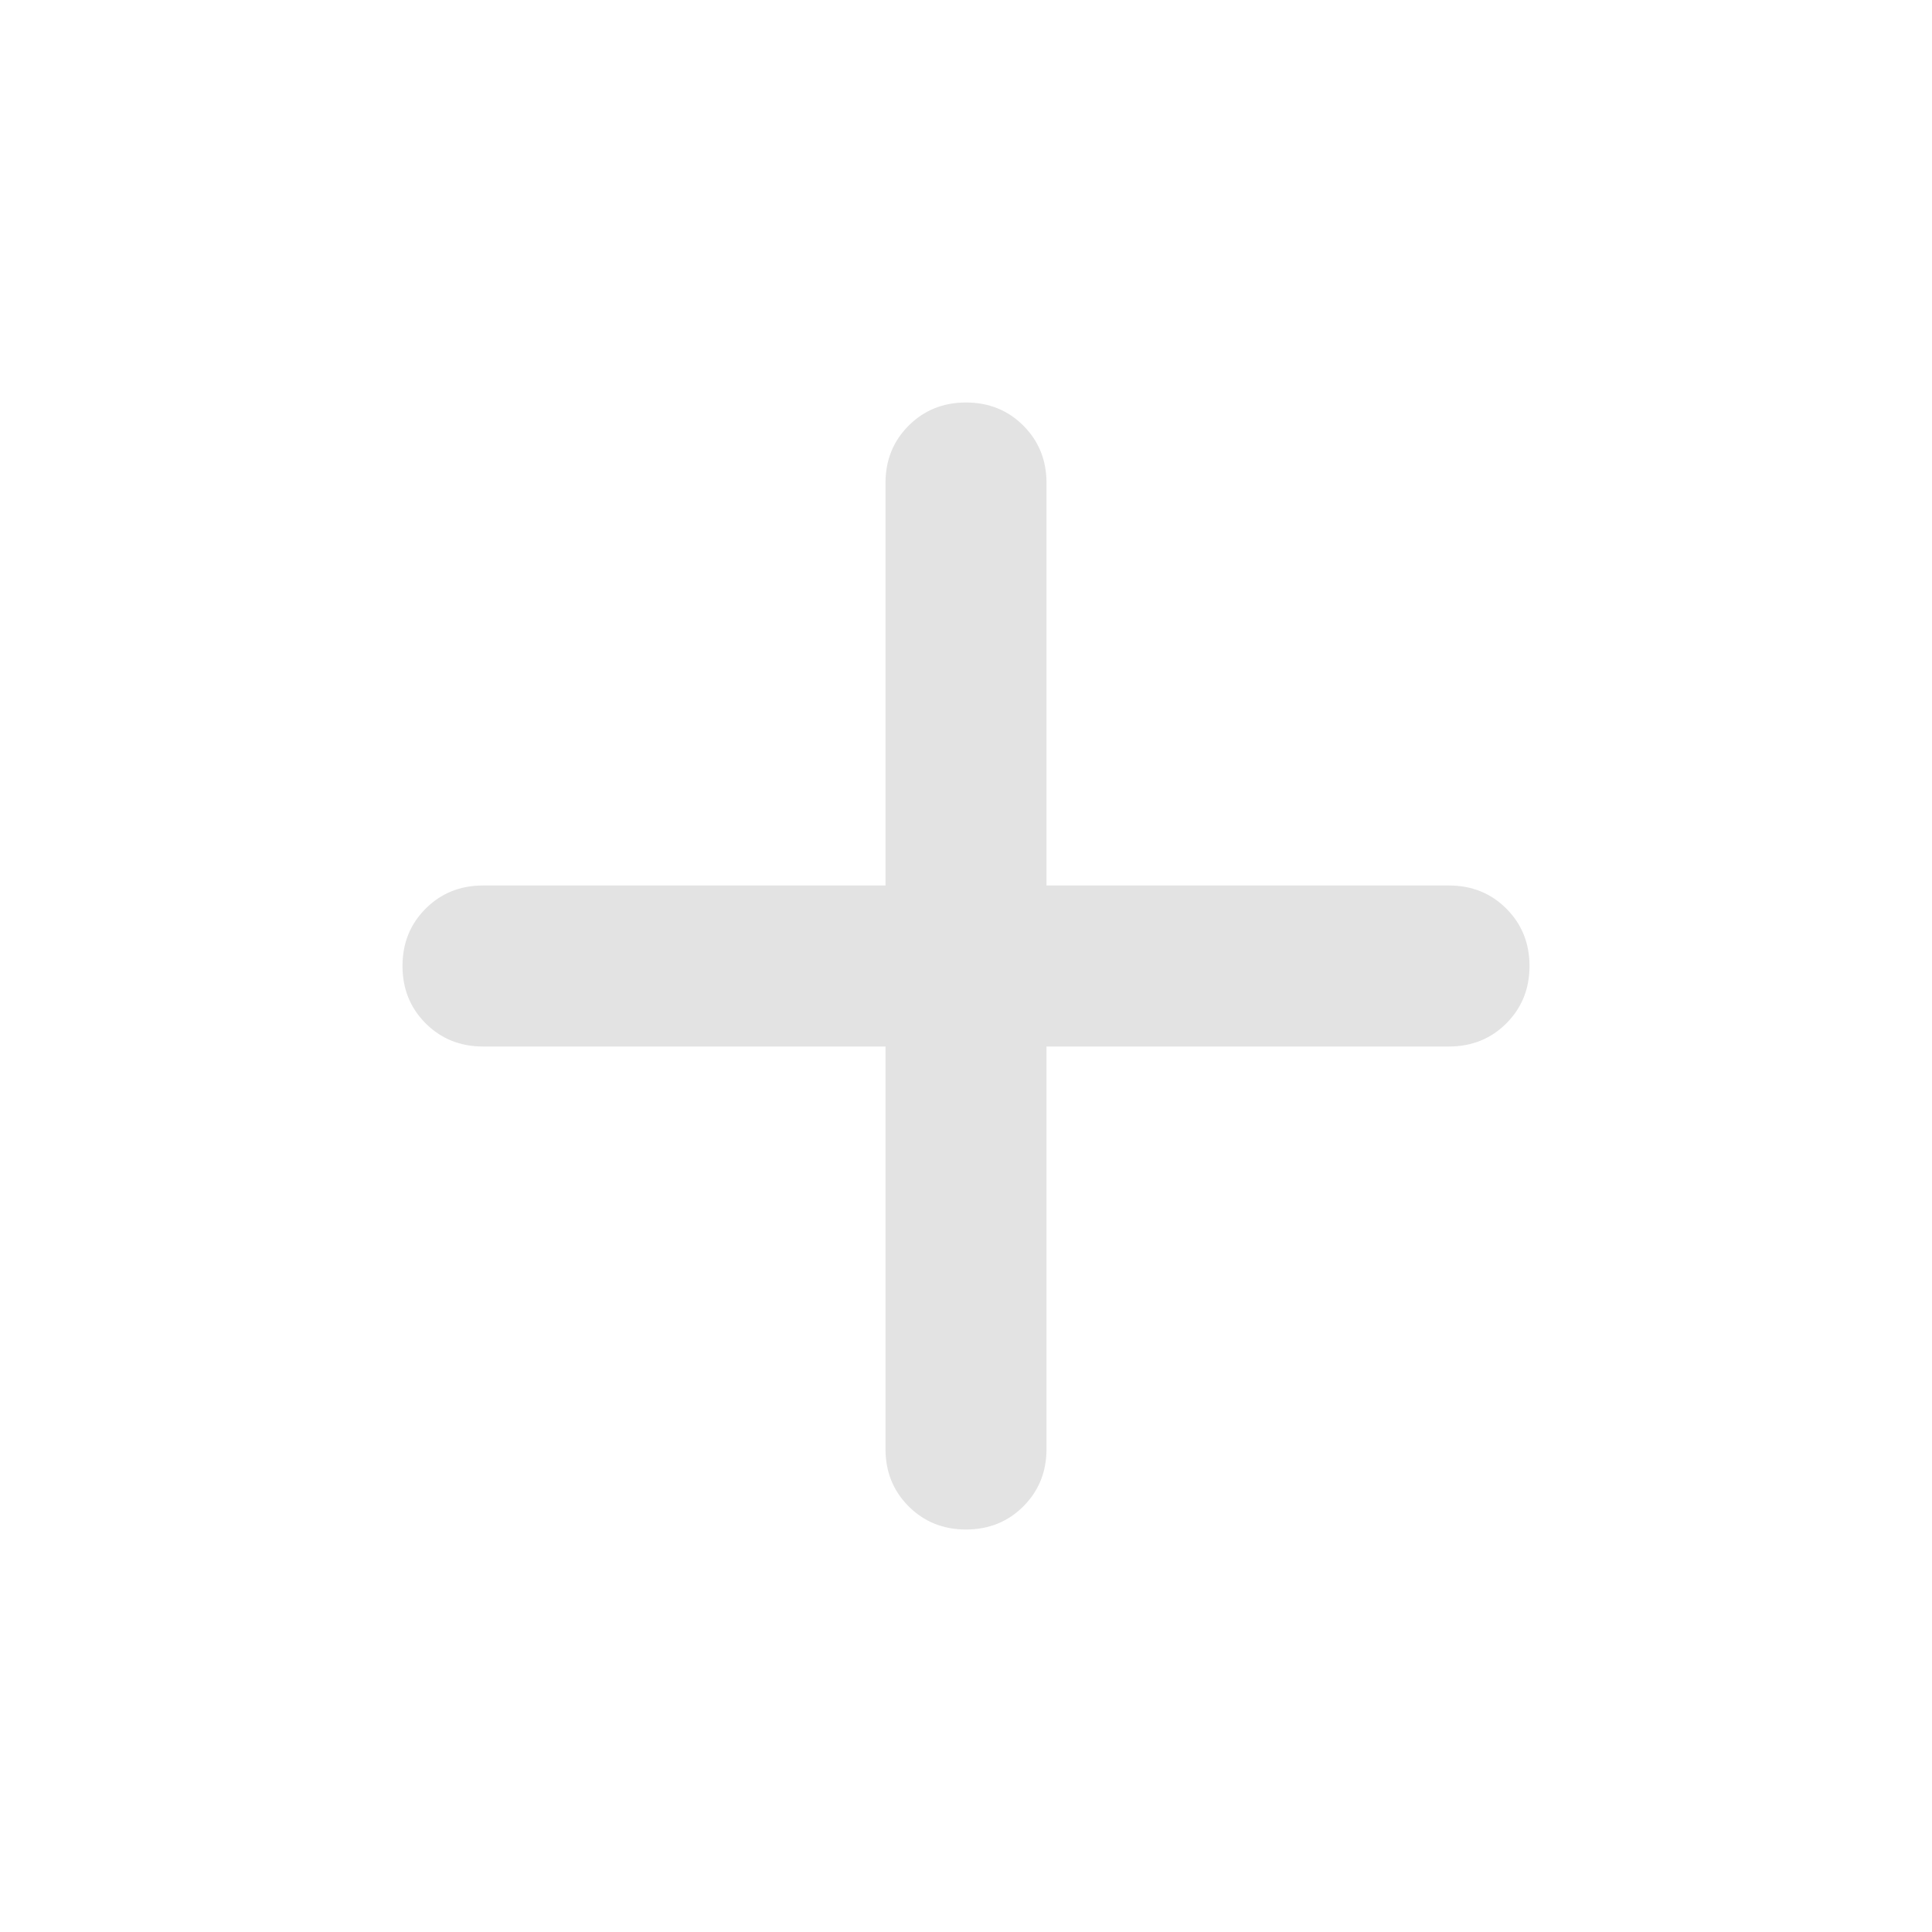
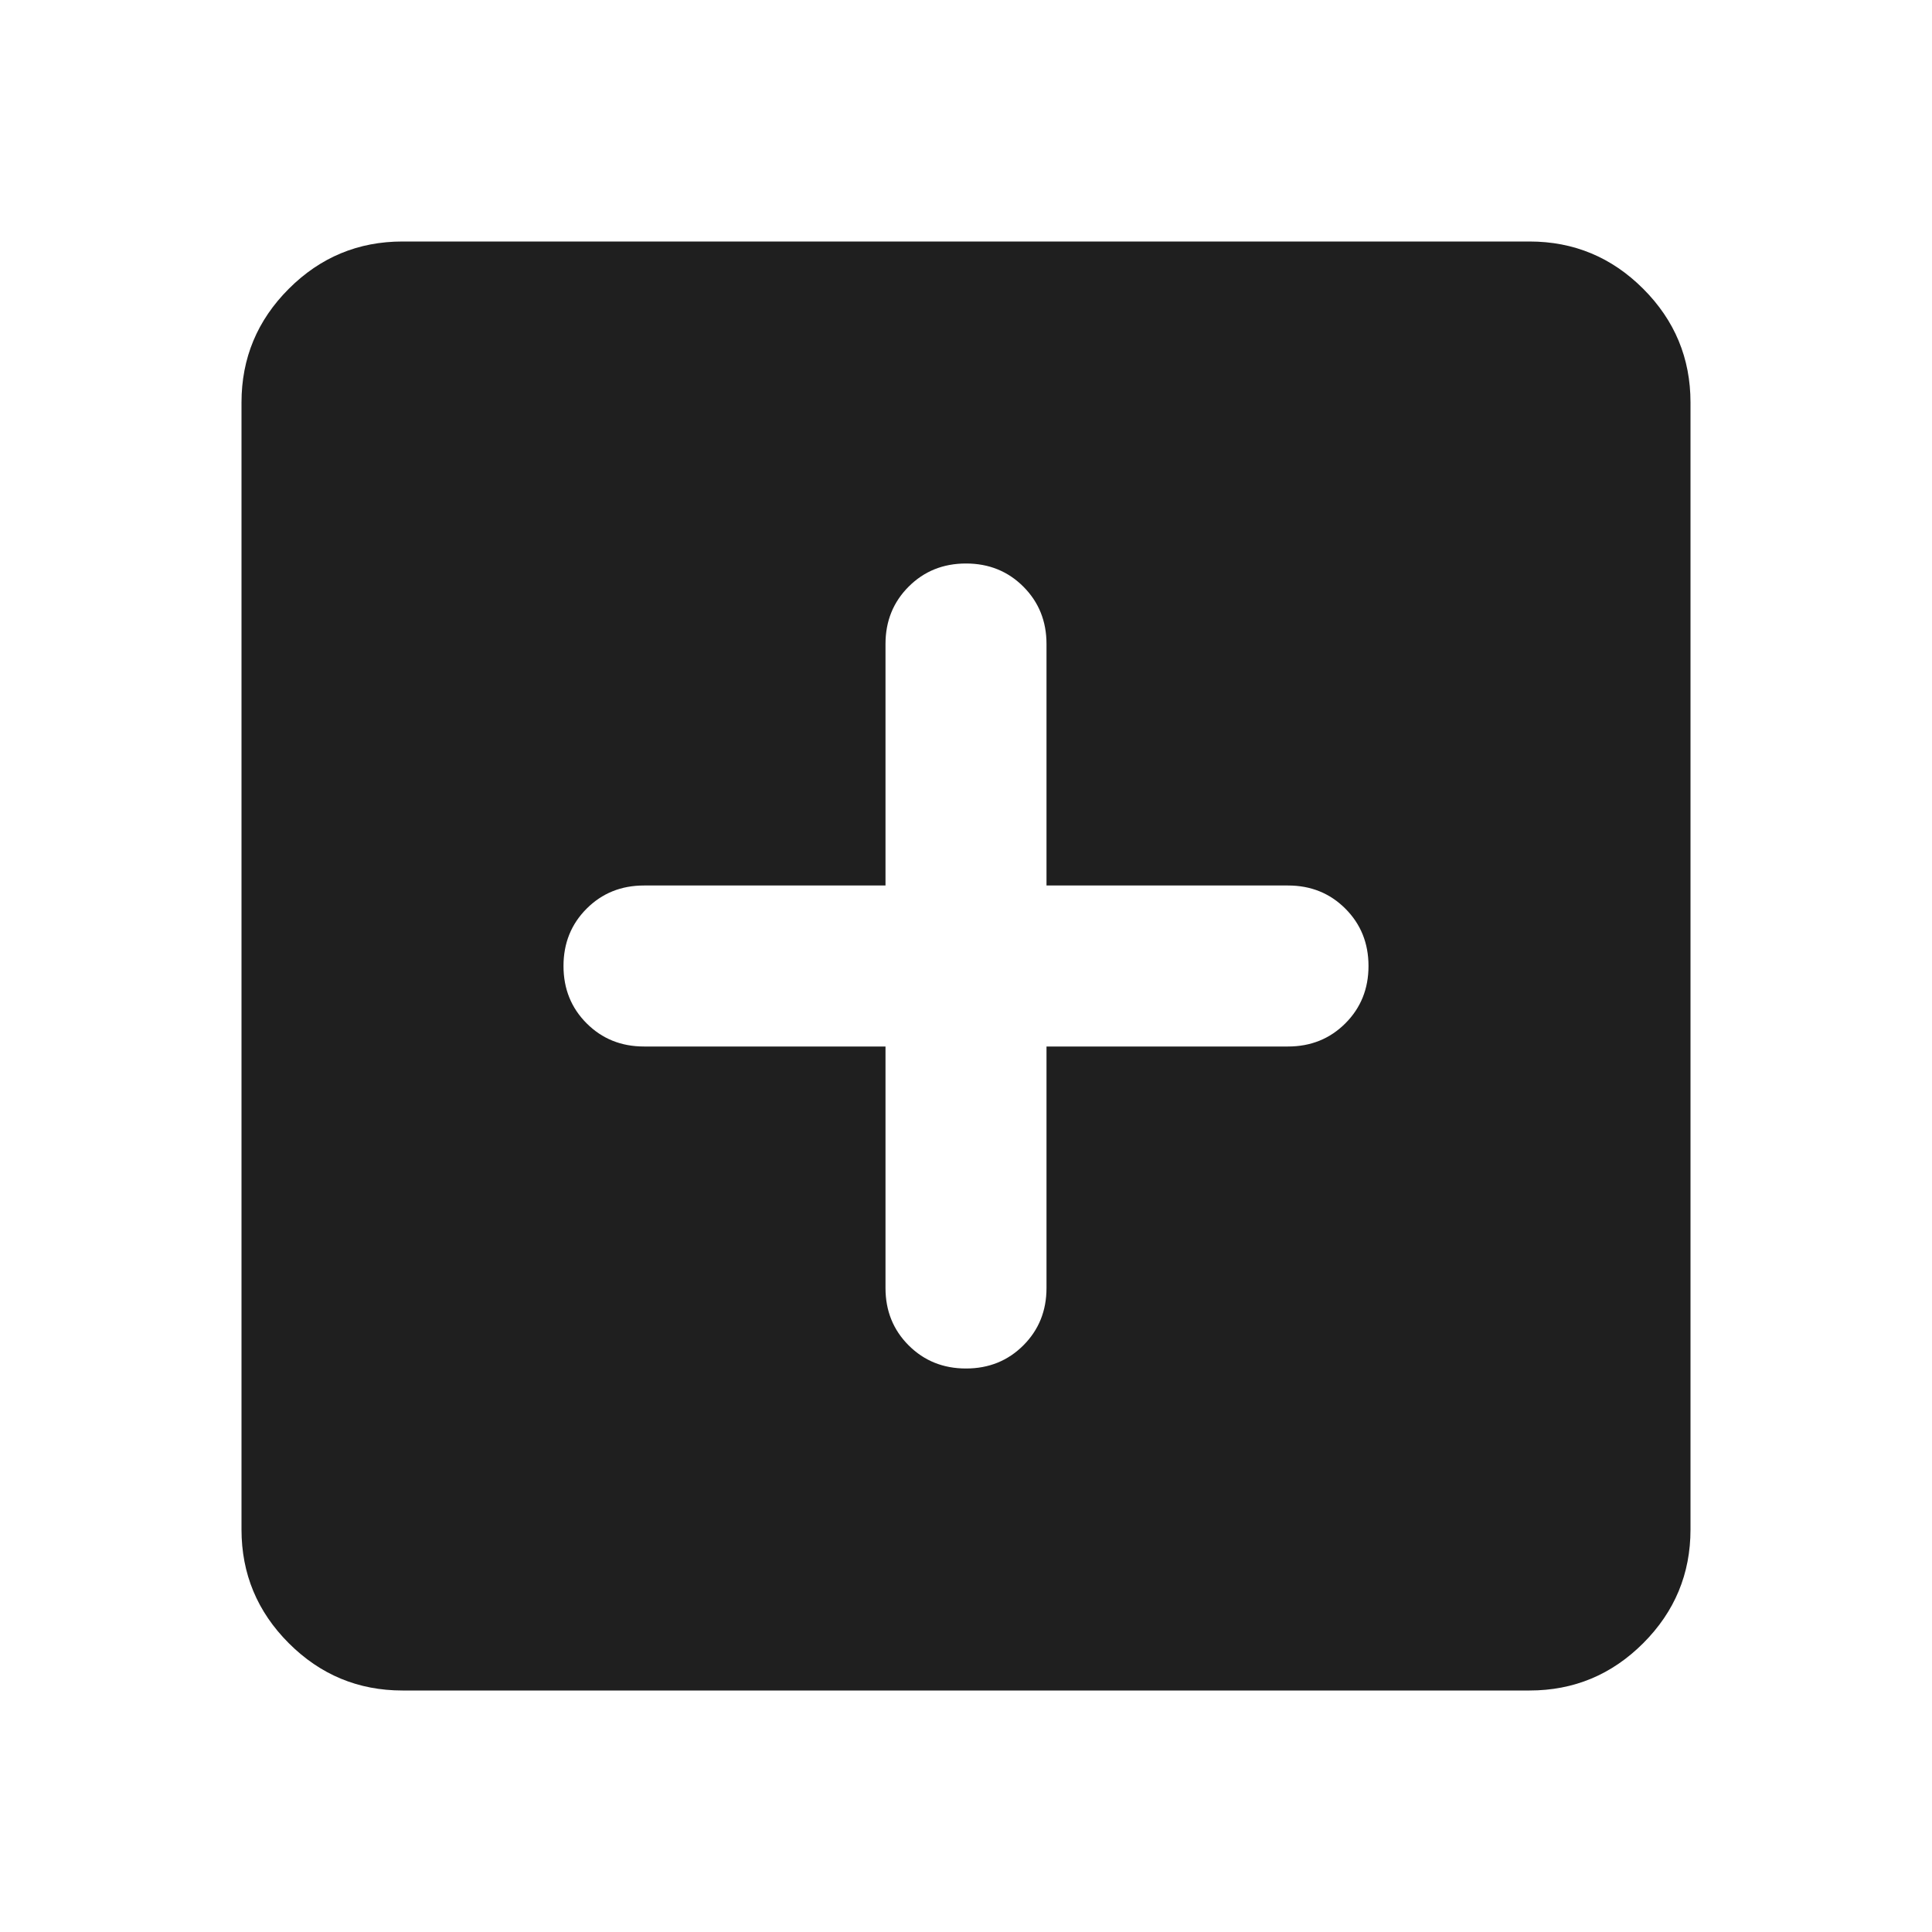
- <svg xmlns="http://www.w3.org/2000/svg" height="34px" viewBox="0 -960 960 960" width="34px" fill="#e3e3e3">
-   <path d="M440-440H240q-17 0-28.5-11.5T200-480q0-17 11.5-28.5T240-520h200v-200q0-17 11.5-28.5T480-760q17 0 28.5 11.5T520-720v200h200q17 0 28.5 11.5T760-480q0 17-11.5 28.5T720-440H520v200q0 17-11.5 28.5T480-200q-17 0-28.5-11.5T440-240v-200Z" />
+ <svg xmlns="http://www.w3.org/2000/svg" height="30px" viewBox="0 -960 960 960" width="30px" fill="#1f1f1f">
+   <path d="M440-440v120q0 17 11.5 28.5T480-280q17 0 28.5-11.5T520-320v-120h120q17 0 28.5-11.5T680-480q0-17-11.5-28.5T640-520H520v-120q0-17-11.5-28.5T480-680q-17 0-28.5 11.5T440-640v120H320q-17 0-28.5 11.5T280-480q0 17 11.5 28.5T320-440h120ZM200-120q-33 0-56.5-23.5T120-200v-560q0-33 23.5-56.5T200-840h560q33 0 56.5 23.5T840-760v560q0 33-23.5 56.5T760-120H200Z" />
</svg>
